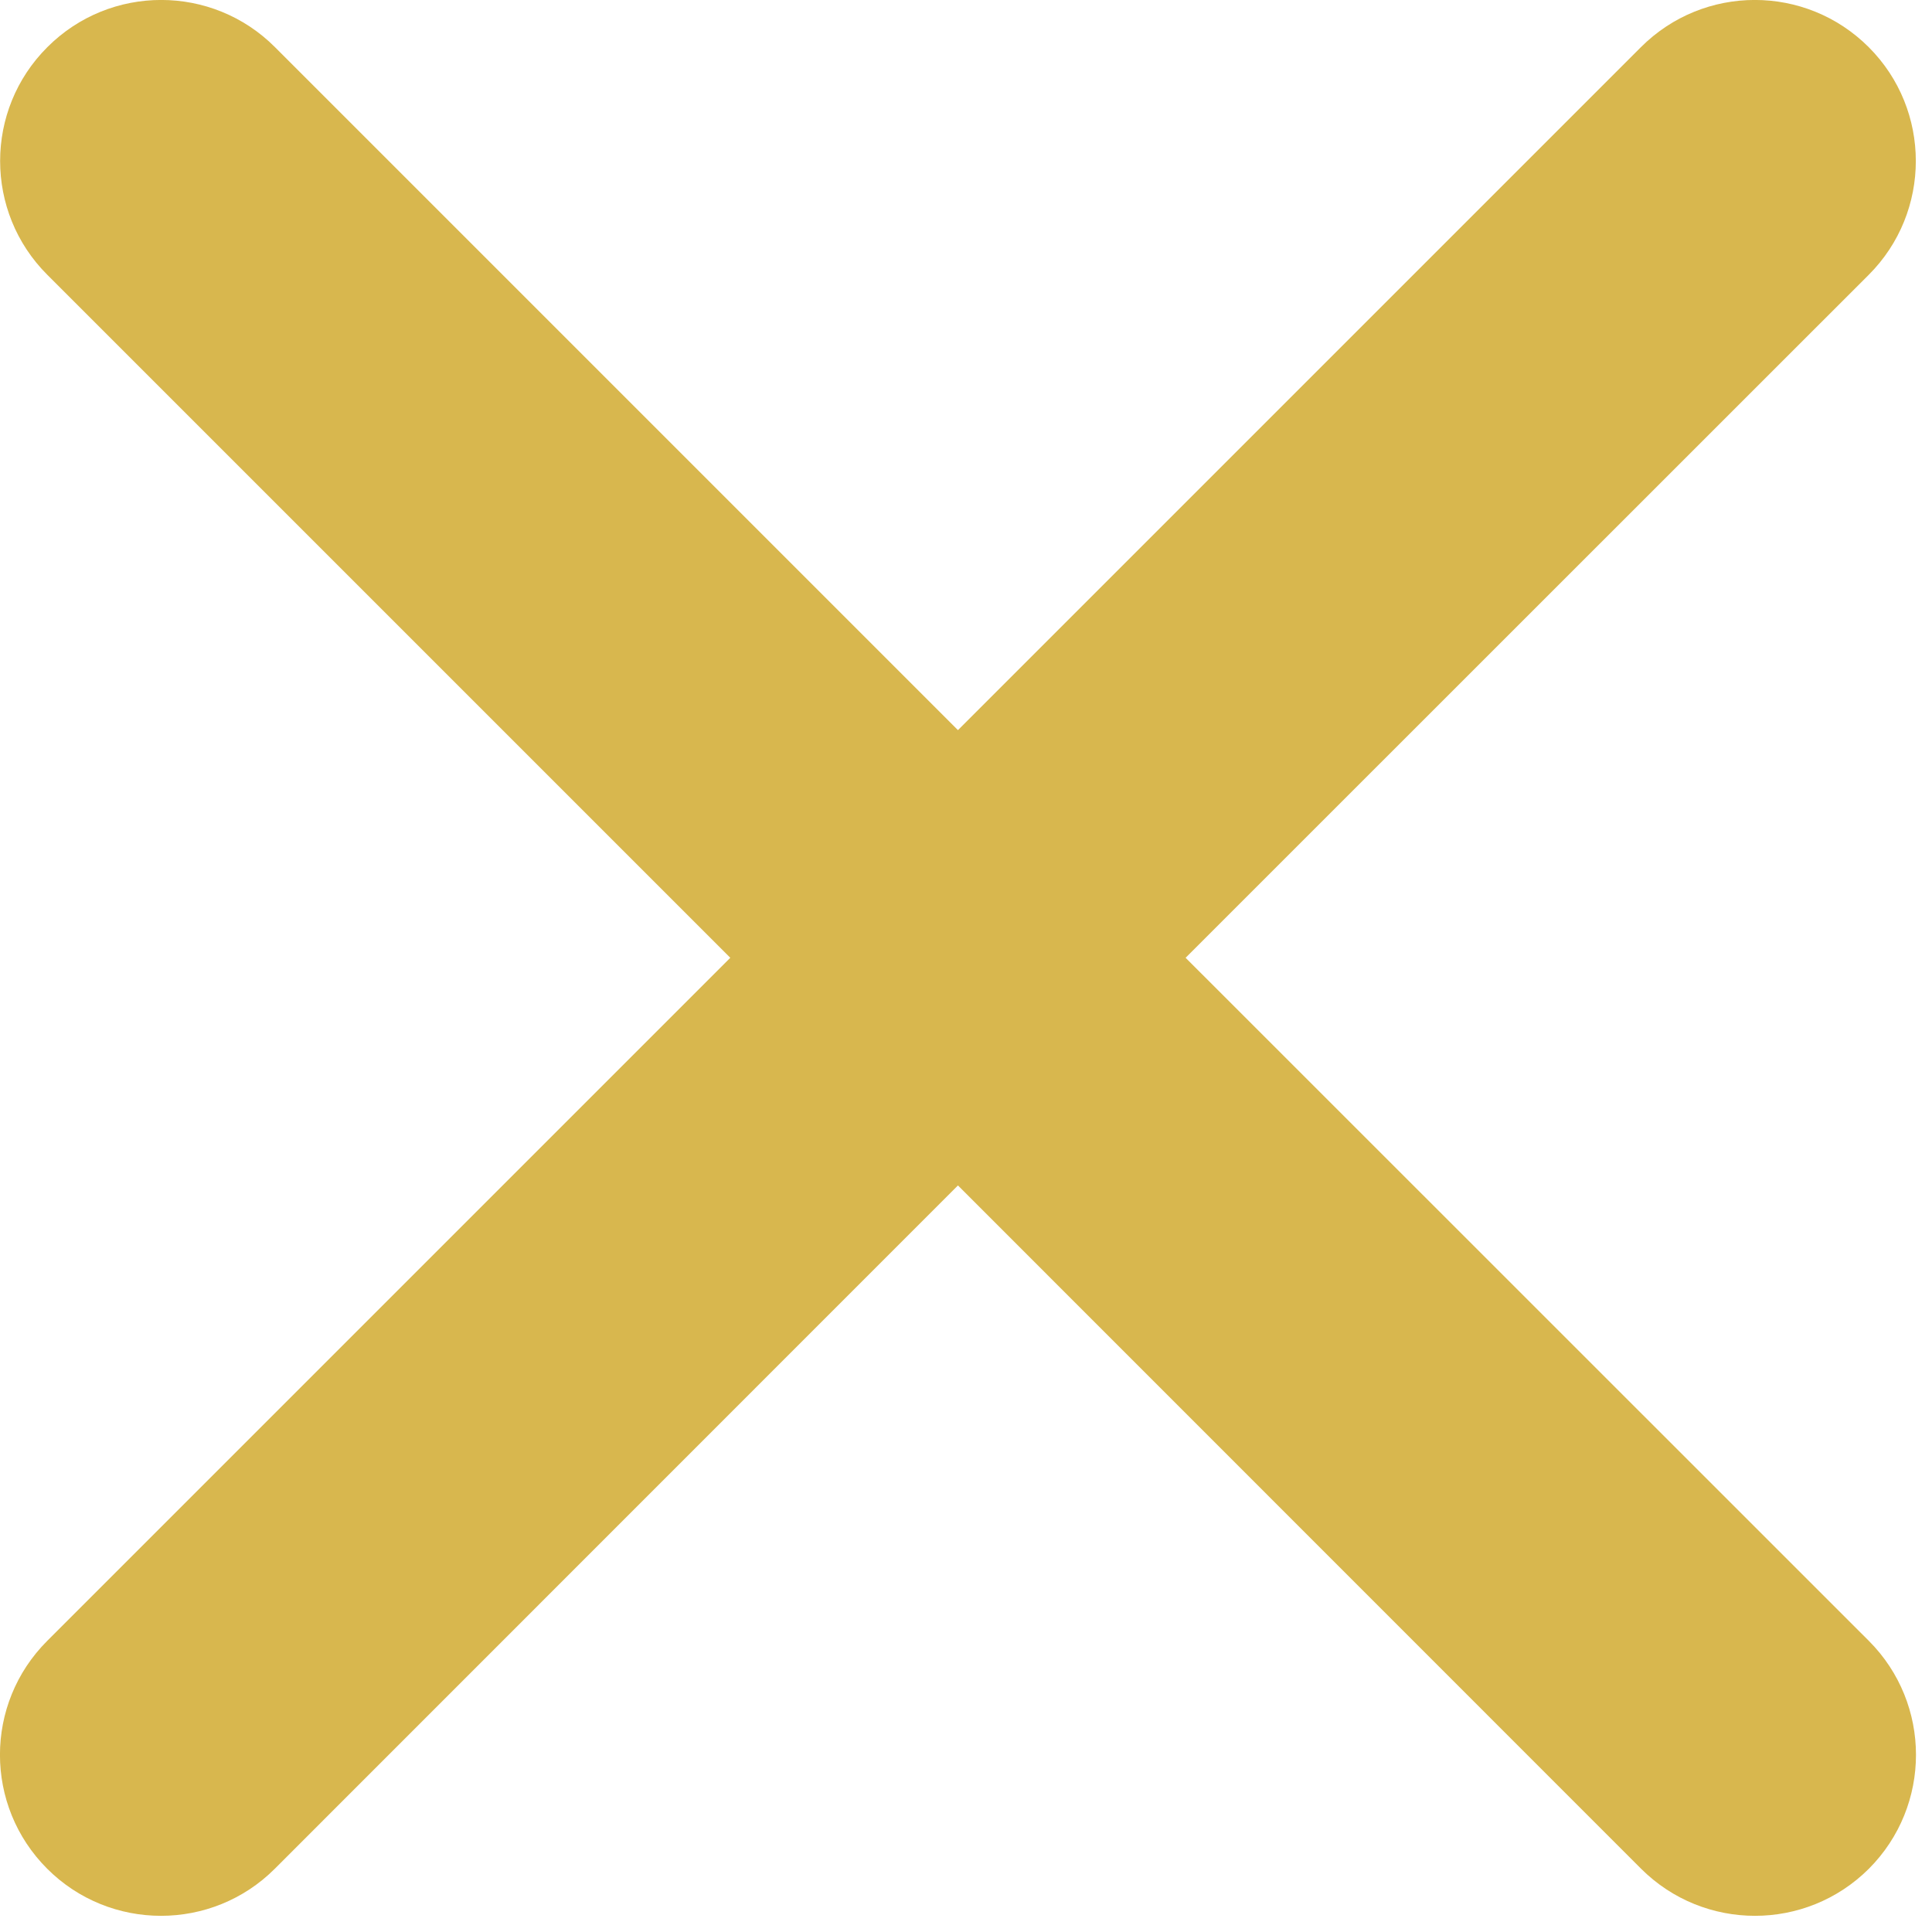
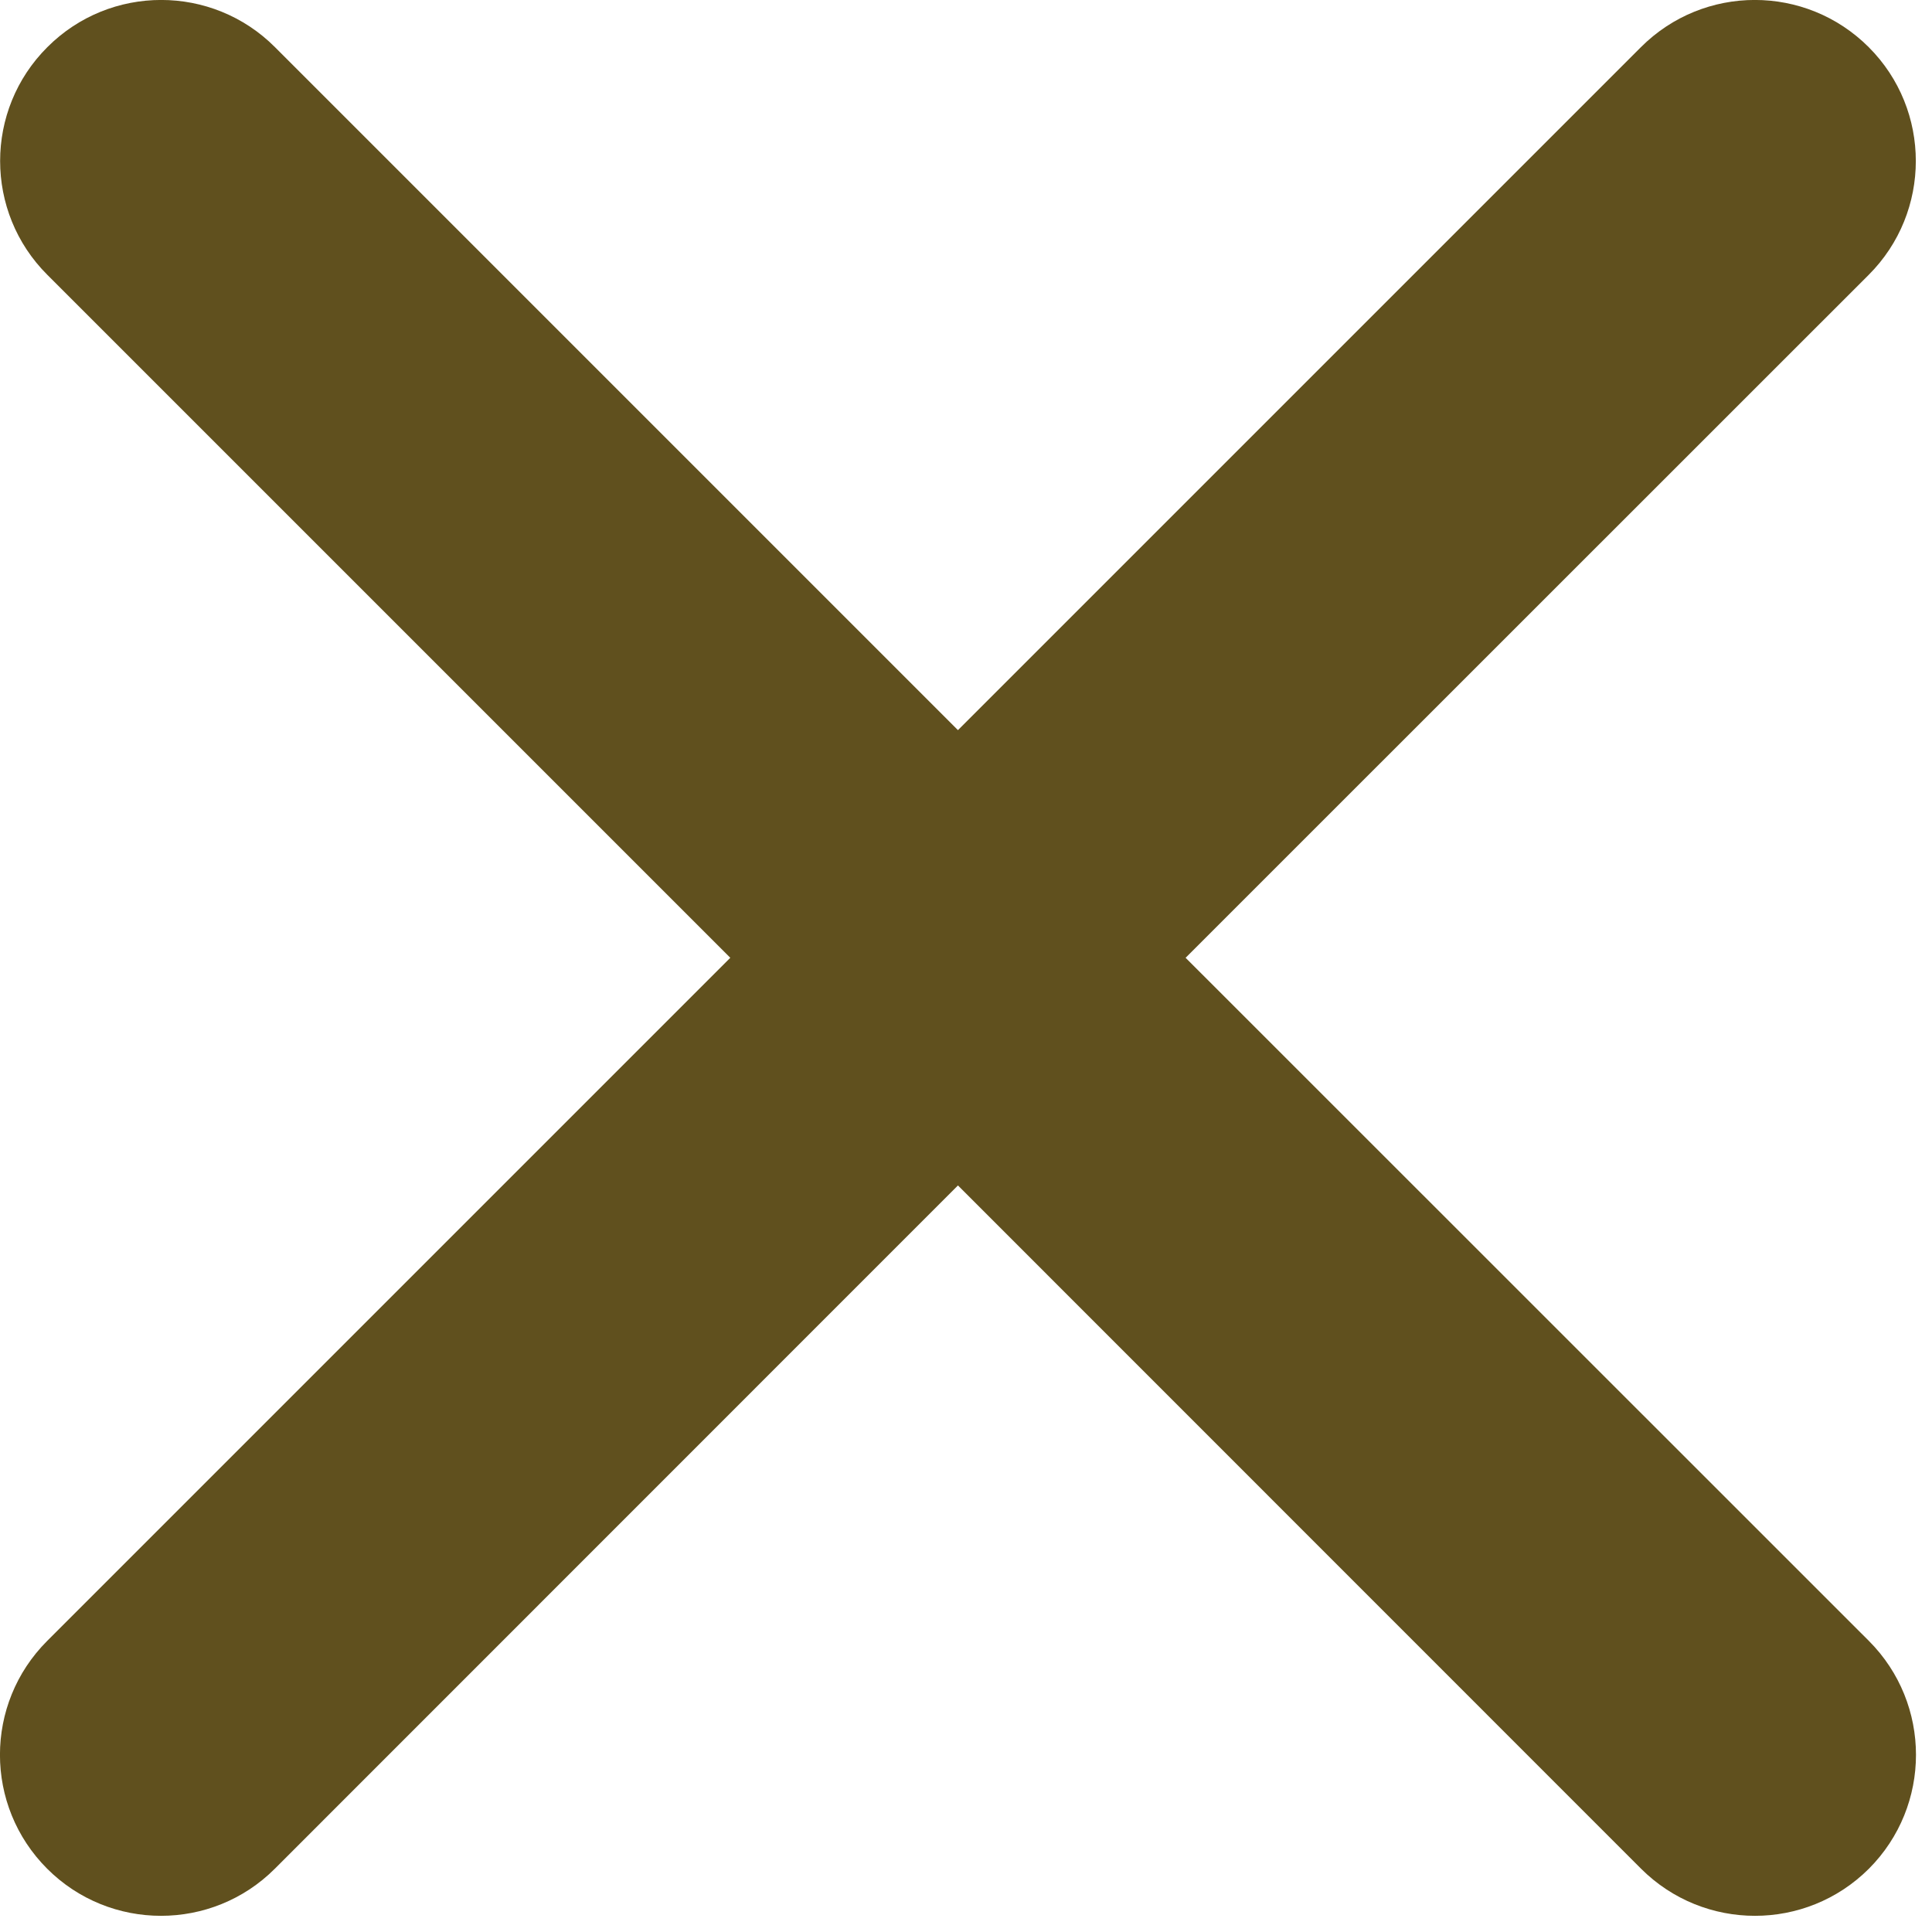
<svg xmlns="http://www.w3.org/2000/svg" width="12" height="12" viewBox="0 0 12 12" fill="none">
-   <path d="M11.607 1.707C11.997 1.317 11.997 0.683 11.607 0.293C11.216 -0.098 10.583 -0.098 10.192 0.293L5.95 4.535L1.708 0.293C1.318 -0.098 0.684 -0.098 0.294 0.293C-0.097 0.683 -0.097 1.317 0.294 1.707L4.536 5.949L0.293 10.192C-0.098 10.583 -0.098 11.216 0.293 11.607C0.683 11.997 1.317 11.997 1.707 11.607L5.95 7.363L10.193 11.607C10.584 11.997 11.217 11.997 11.608 11.607C11.998 11.216 11.998 10.583 11.608 10.192L7.364 5.949L11.607 1.707Z" fill="#D8B74E" />
+   <path d="M11.607 1.707C11.997 1.317 11.997 0.683 11.607 0.293C11.216 -0.098 10.583 -0.098 10.192 0.293L5.95 4.535L1.708 0.293C1.318 -0.098 0.684 -0.098 0.294 0.293C-0.097 0.683 -0.097 1.317 0.294 1.707L4.536 5.949L0.293 10.192C-0.098 10.583 -0.098 11.216 0.293 11.607C0.683 11.997 1.317 11.997 1.707 11.607L5.95 7.363L10.193 11.607C10.584 11.997 11.217 11.997 11.608 11.607C11.998 11.216 11.998 10.583 11.608 10.192L7.364 5.949L11.607 1.707Z" fill="#60501E" />
</svg>
